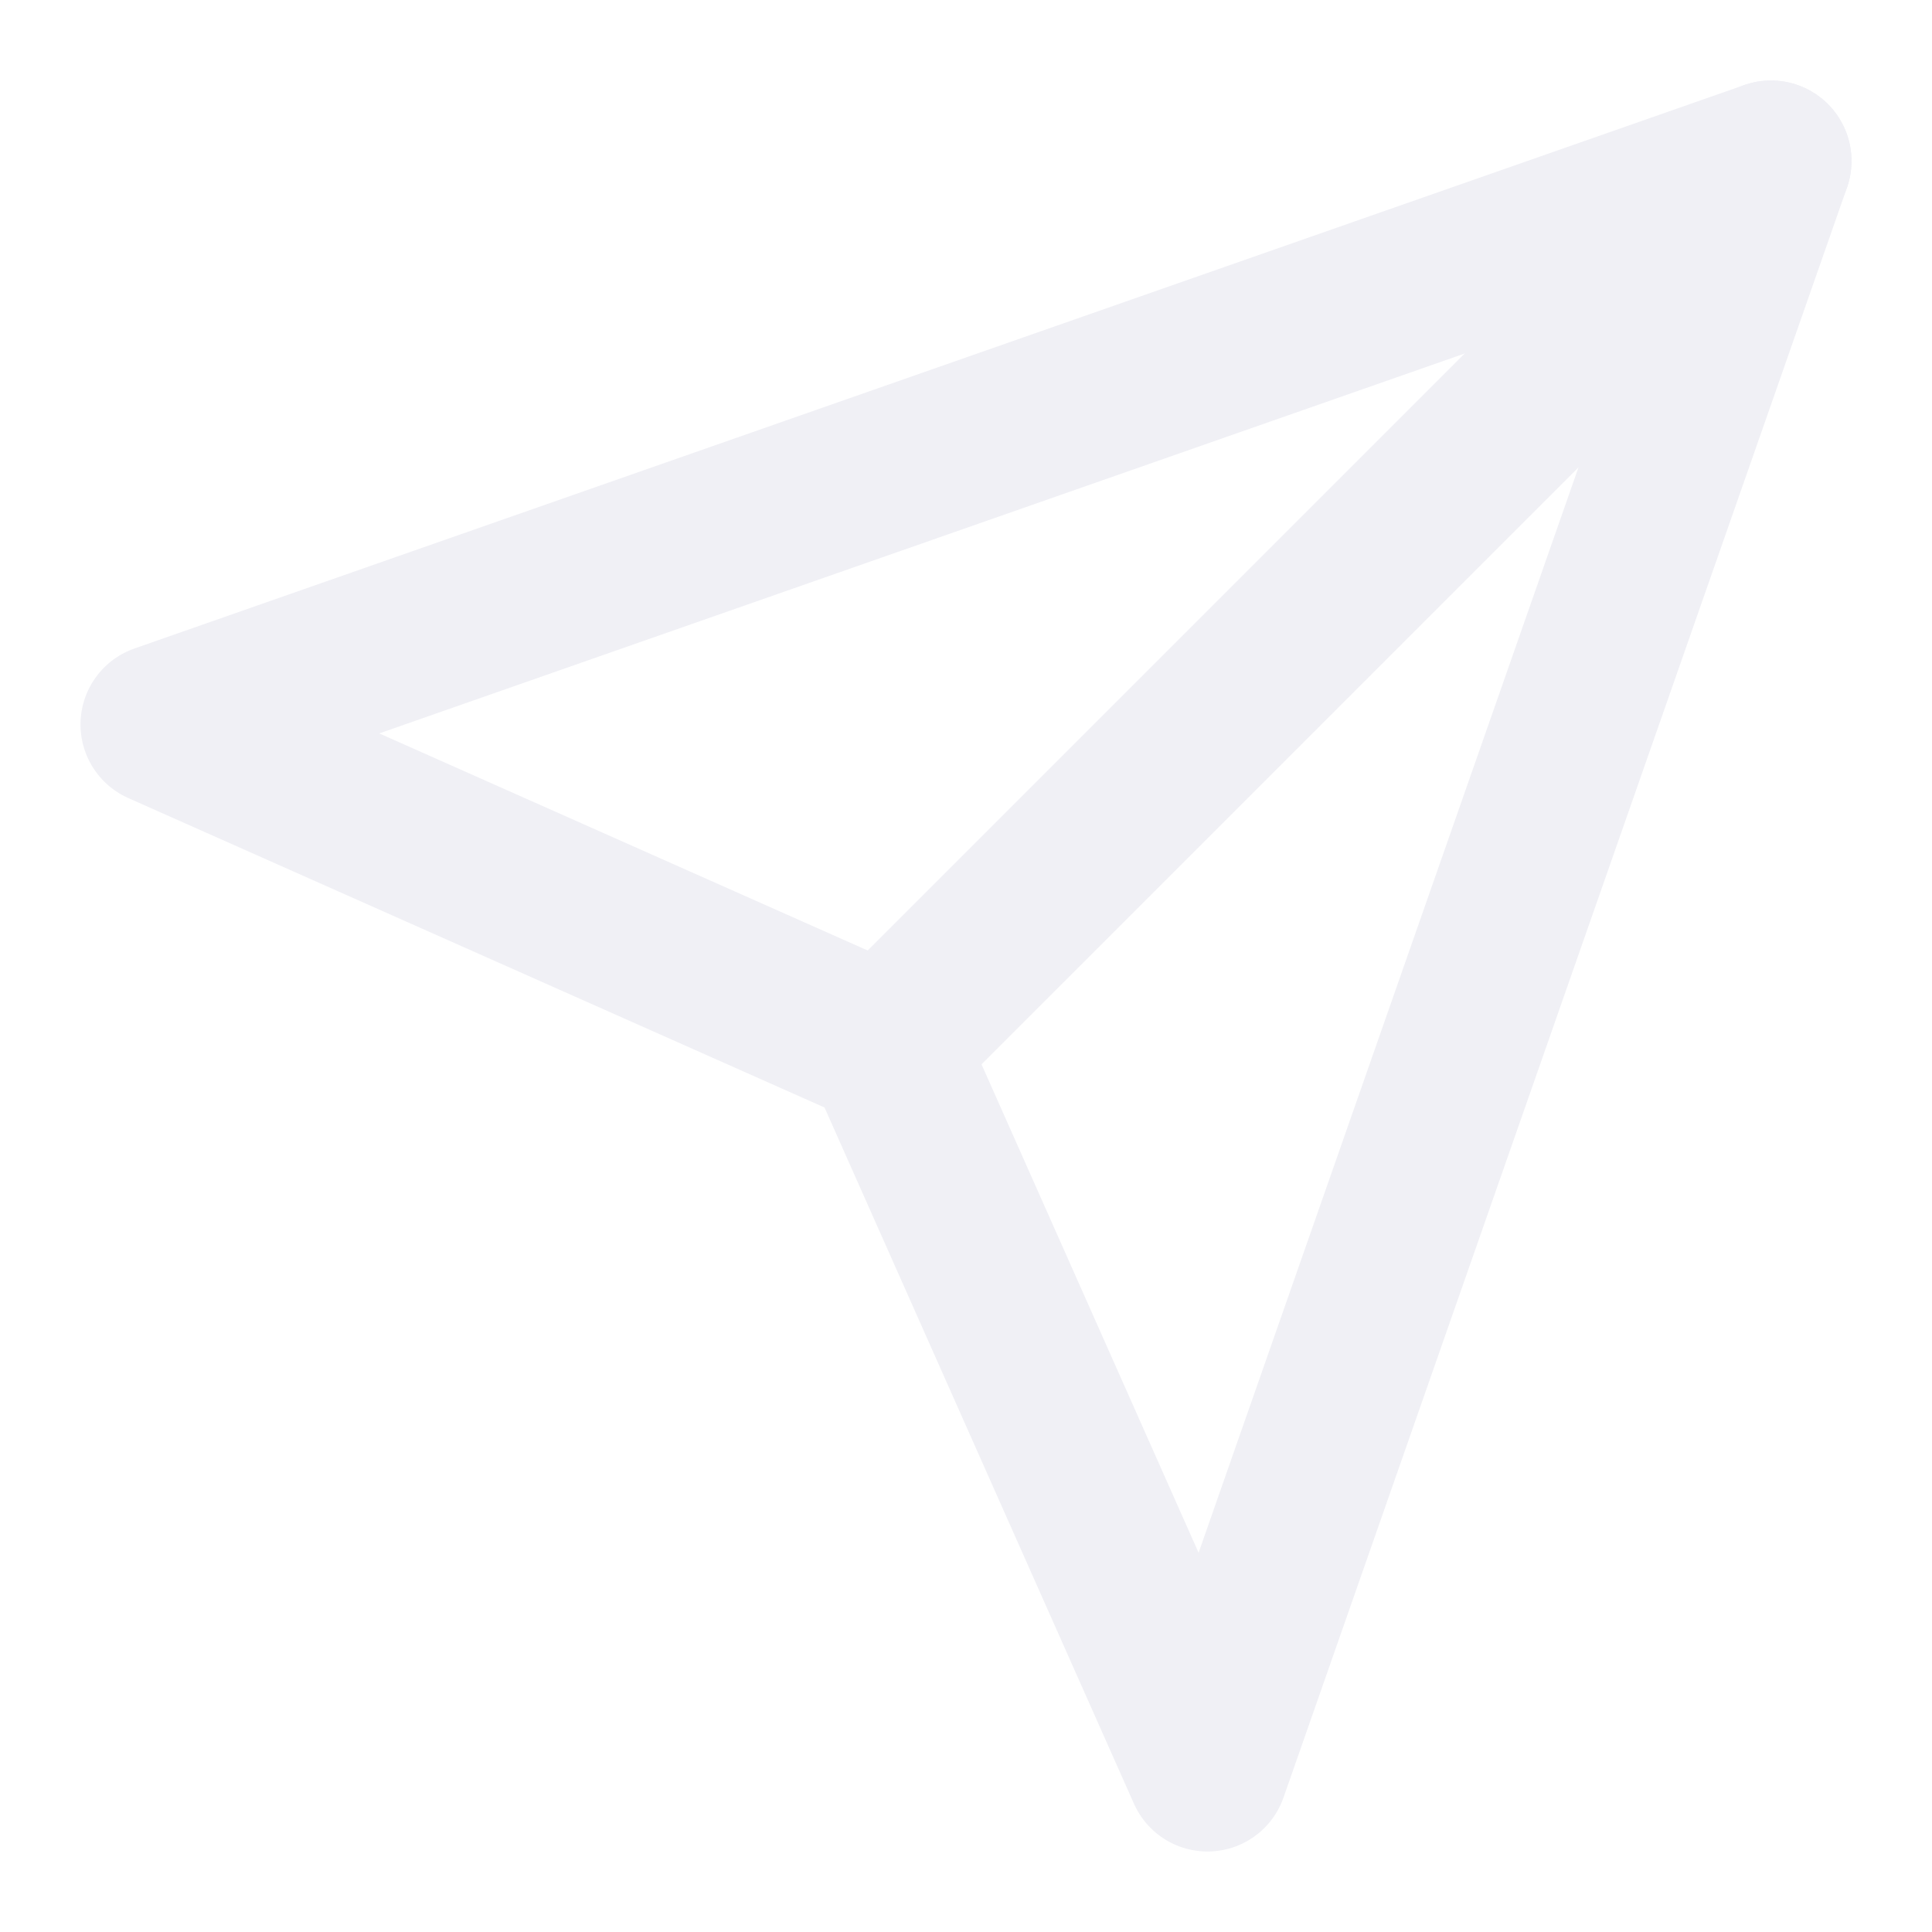
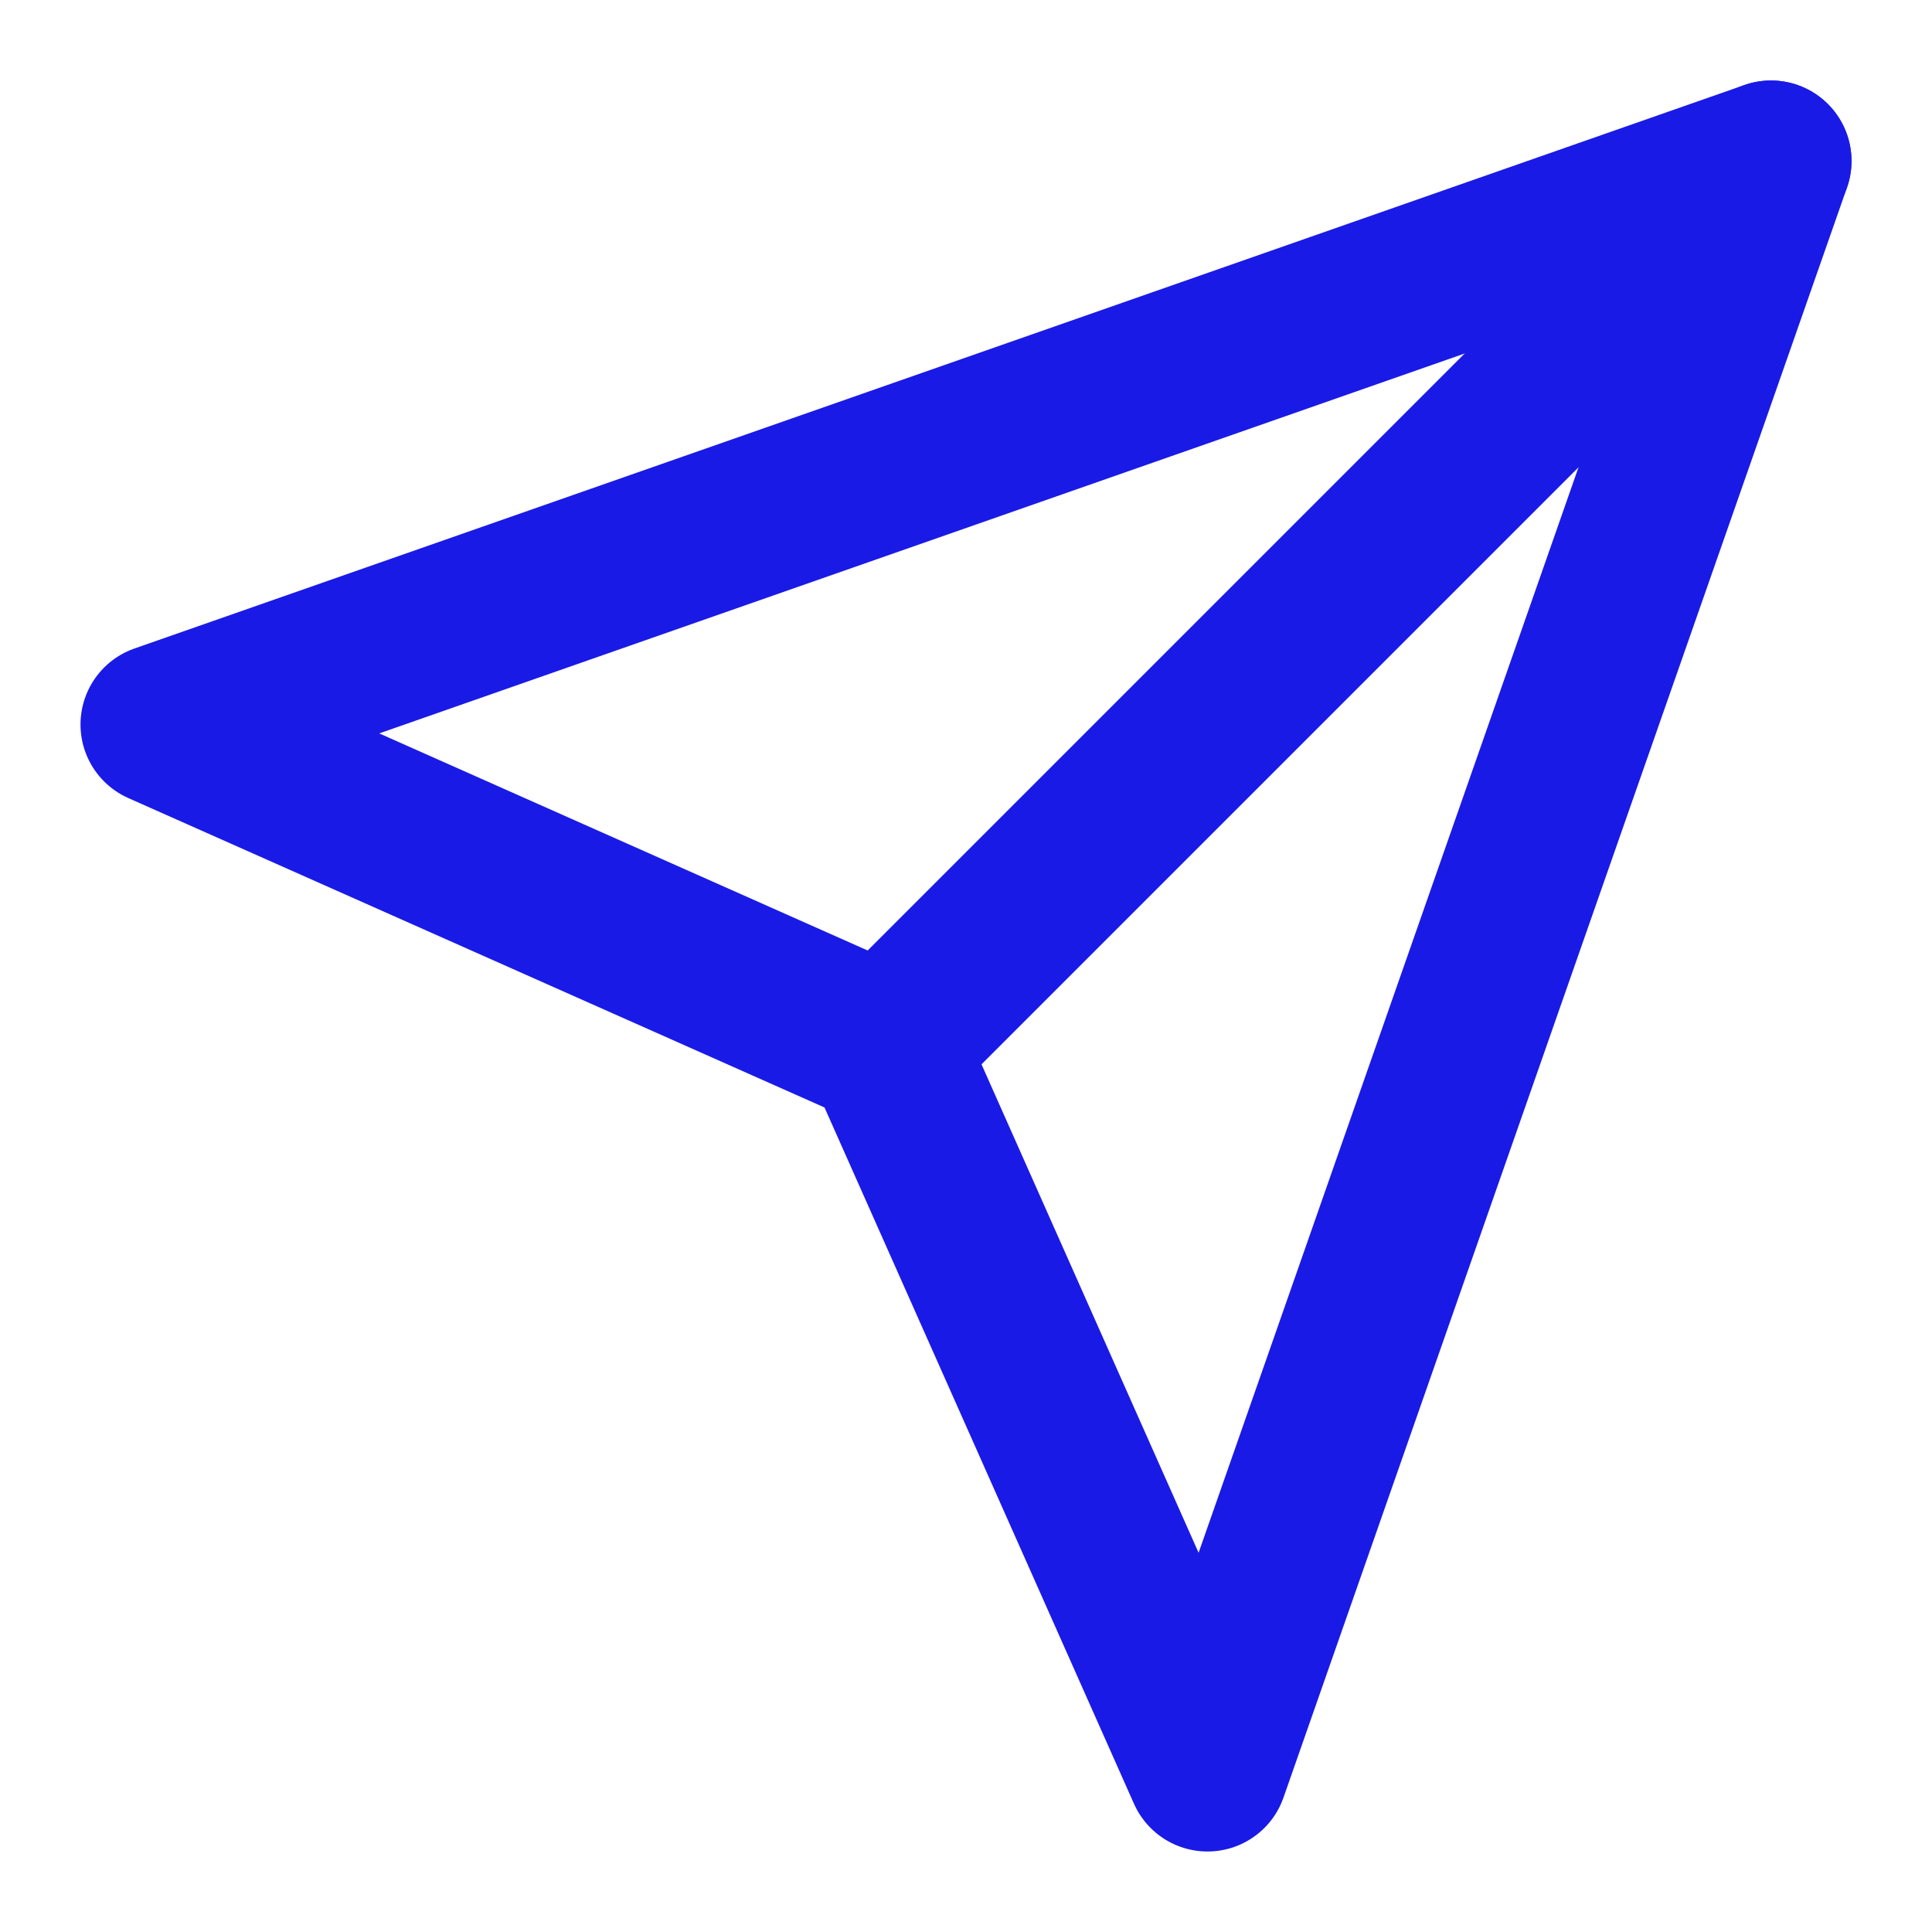
<svg xmlns="http://www.w3.org/2000/svg" width="24" height="24" viewBox="0 0 24 24" fill="none">
-   <path d="M22 2L11 13" stroke="#F0F0F5" stroke-width="2" stroke-linecap="round" stroke-linejoin="round" />
-   <path d="M22 2L15 22L11 13L2 9L22 2Z" stroke="#F0F0F5" stroke-width="2" stroke-linecap="round" stroke-linejoin="round" />
+   <path d="M22 2L11 13" stroke="#1A1AE6" stroke-width="2" stroke-linecap="round" stroke-linejoin="round" />
+   <path d="M22 2L15 22L11 13L2 9L22 2Z" stroke="#1A1AE6" stroke-width="2" stroke-linecap="round" stroke-linejoin="round" />
</svg>
